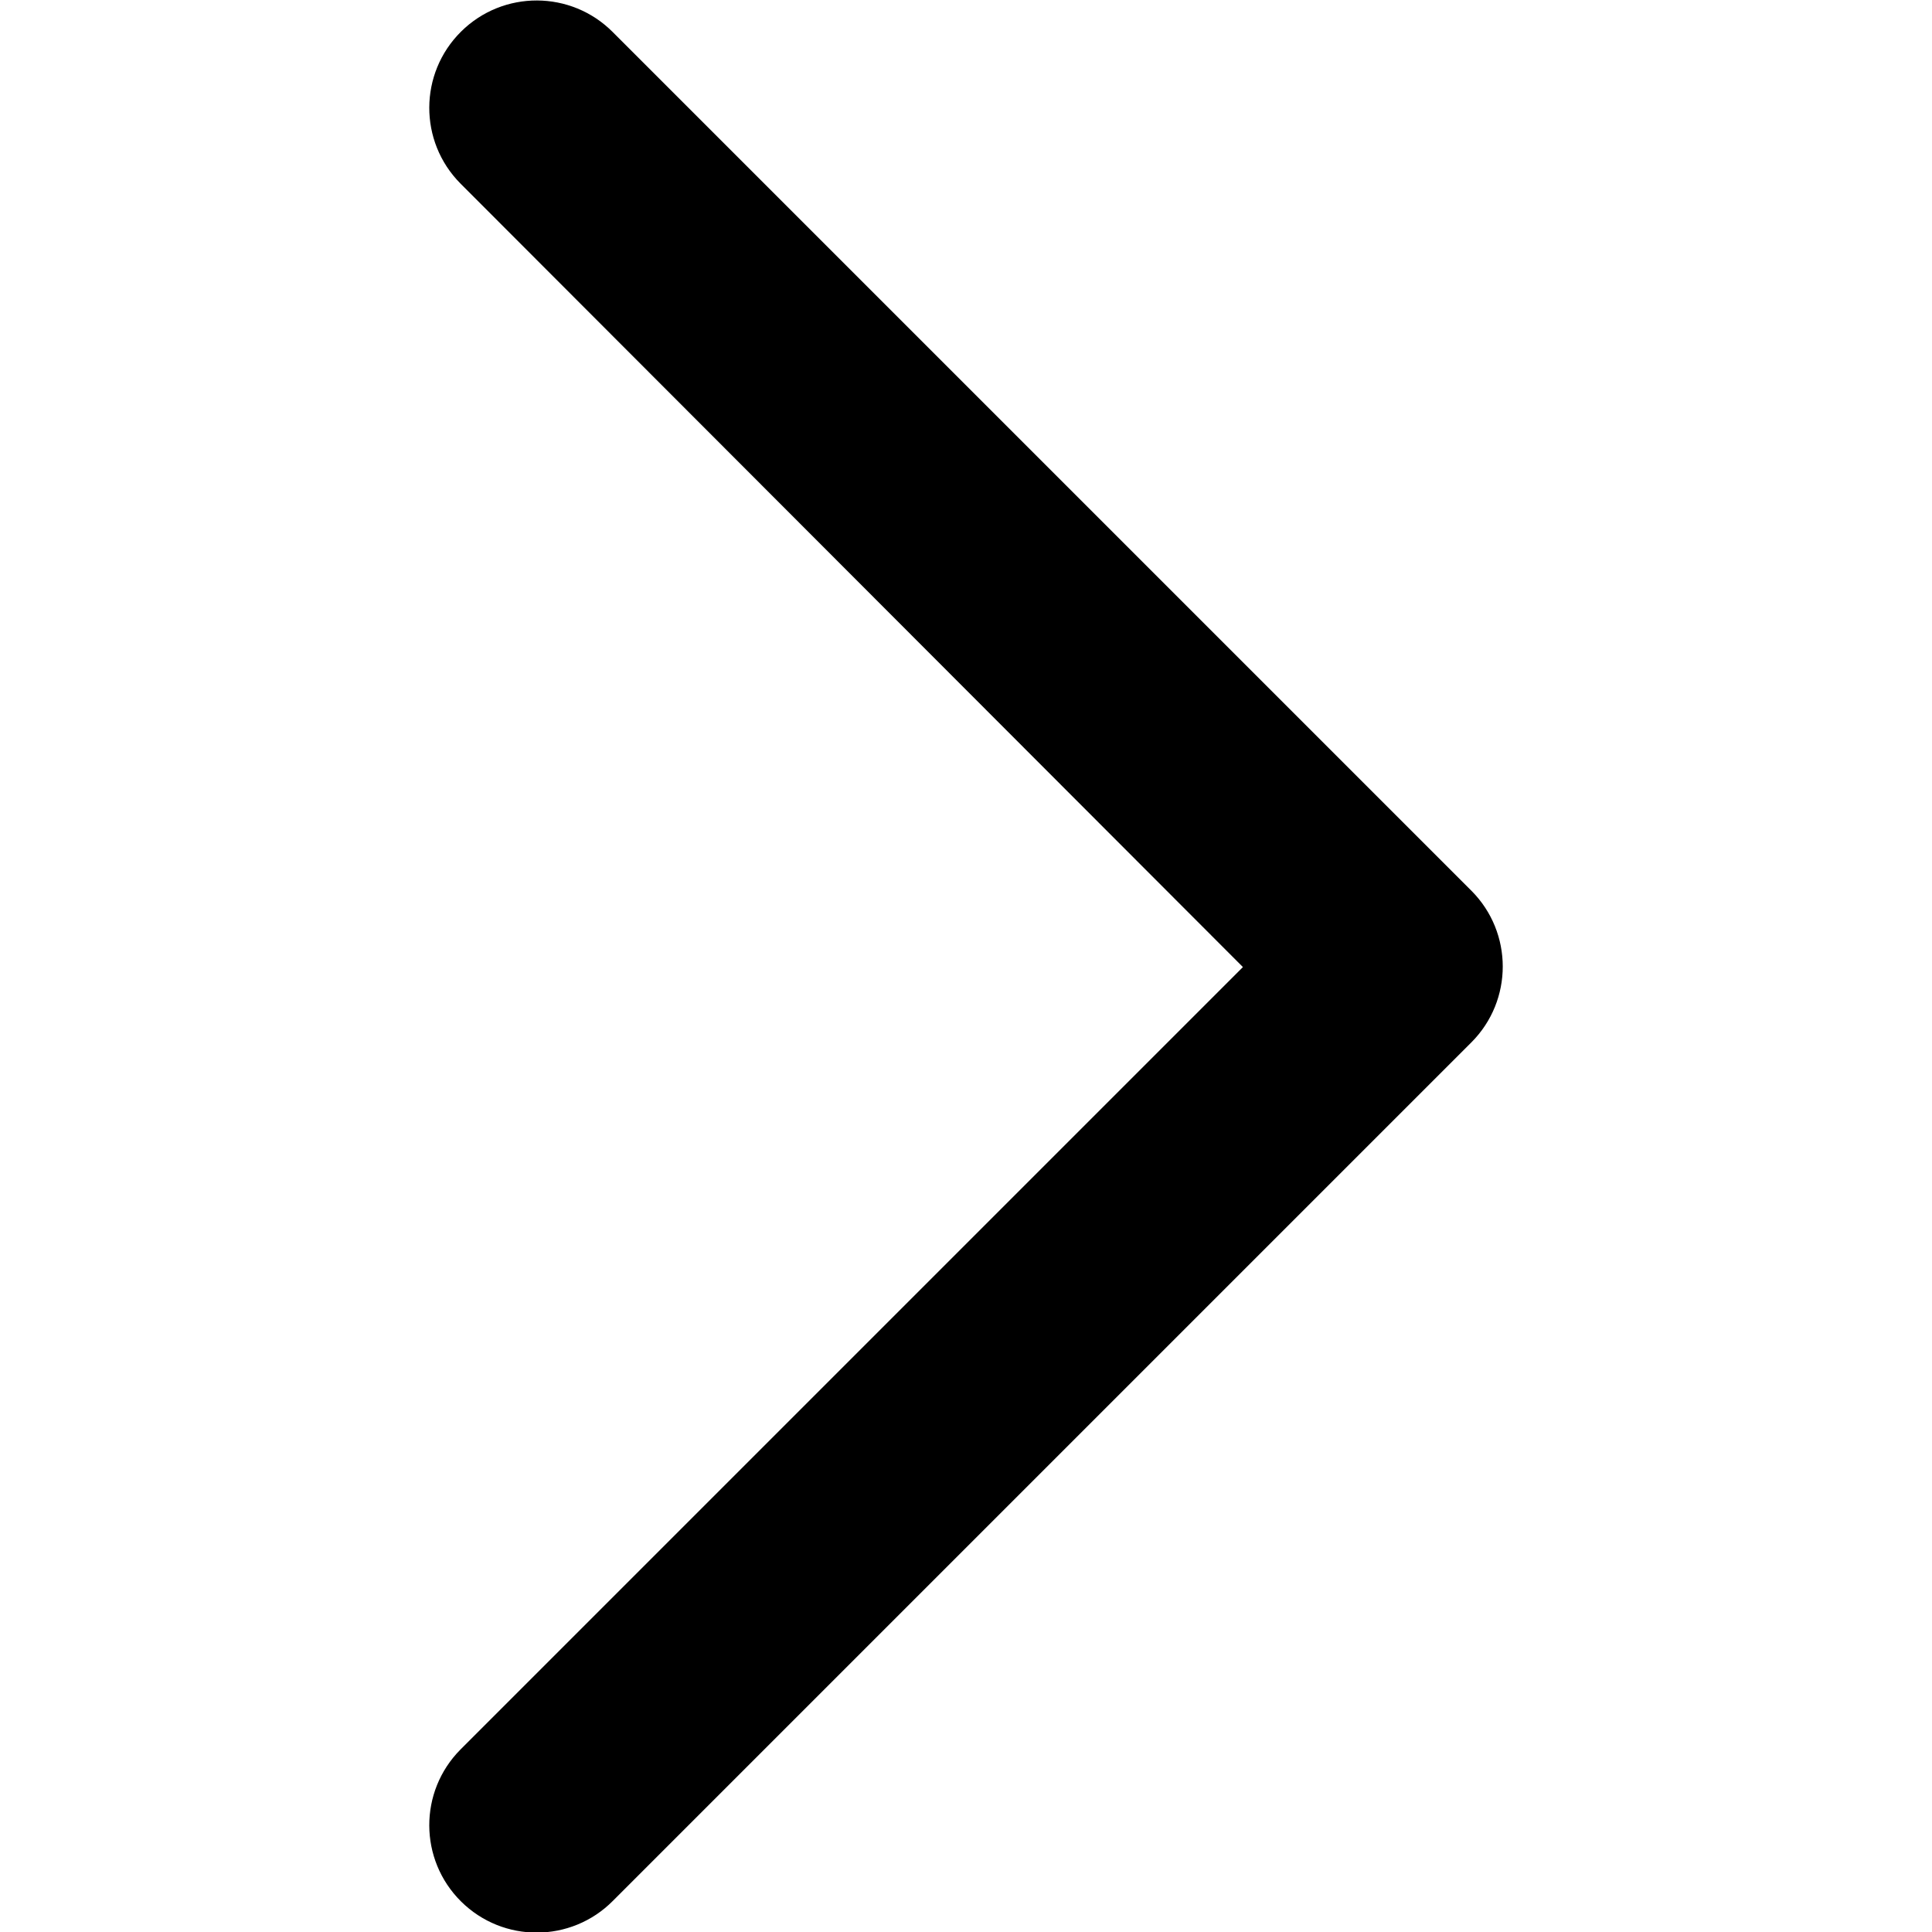
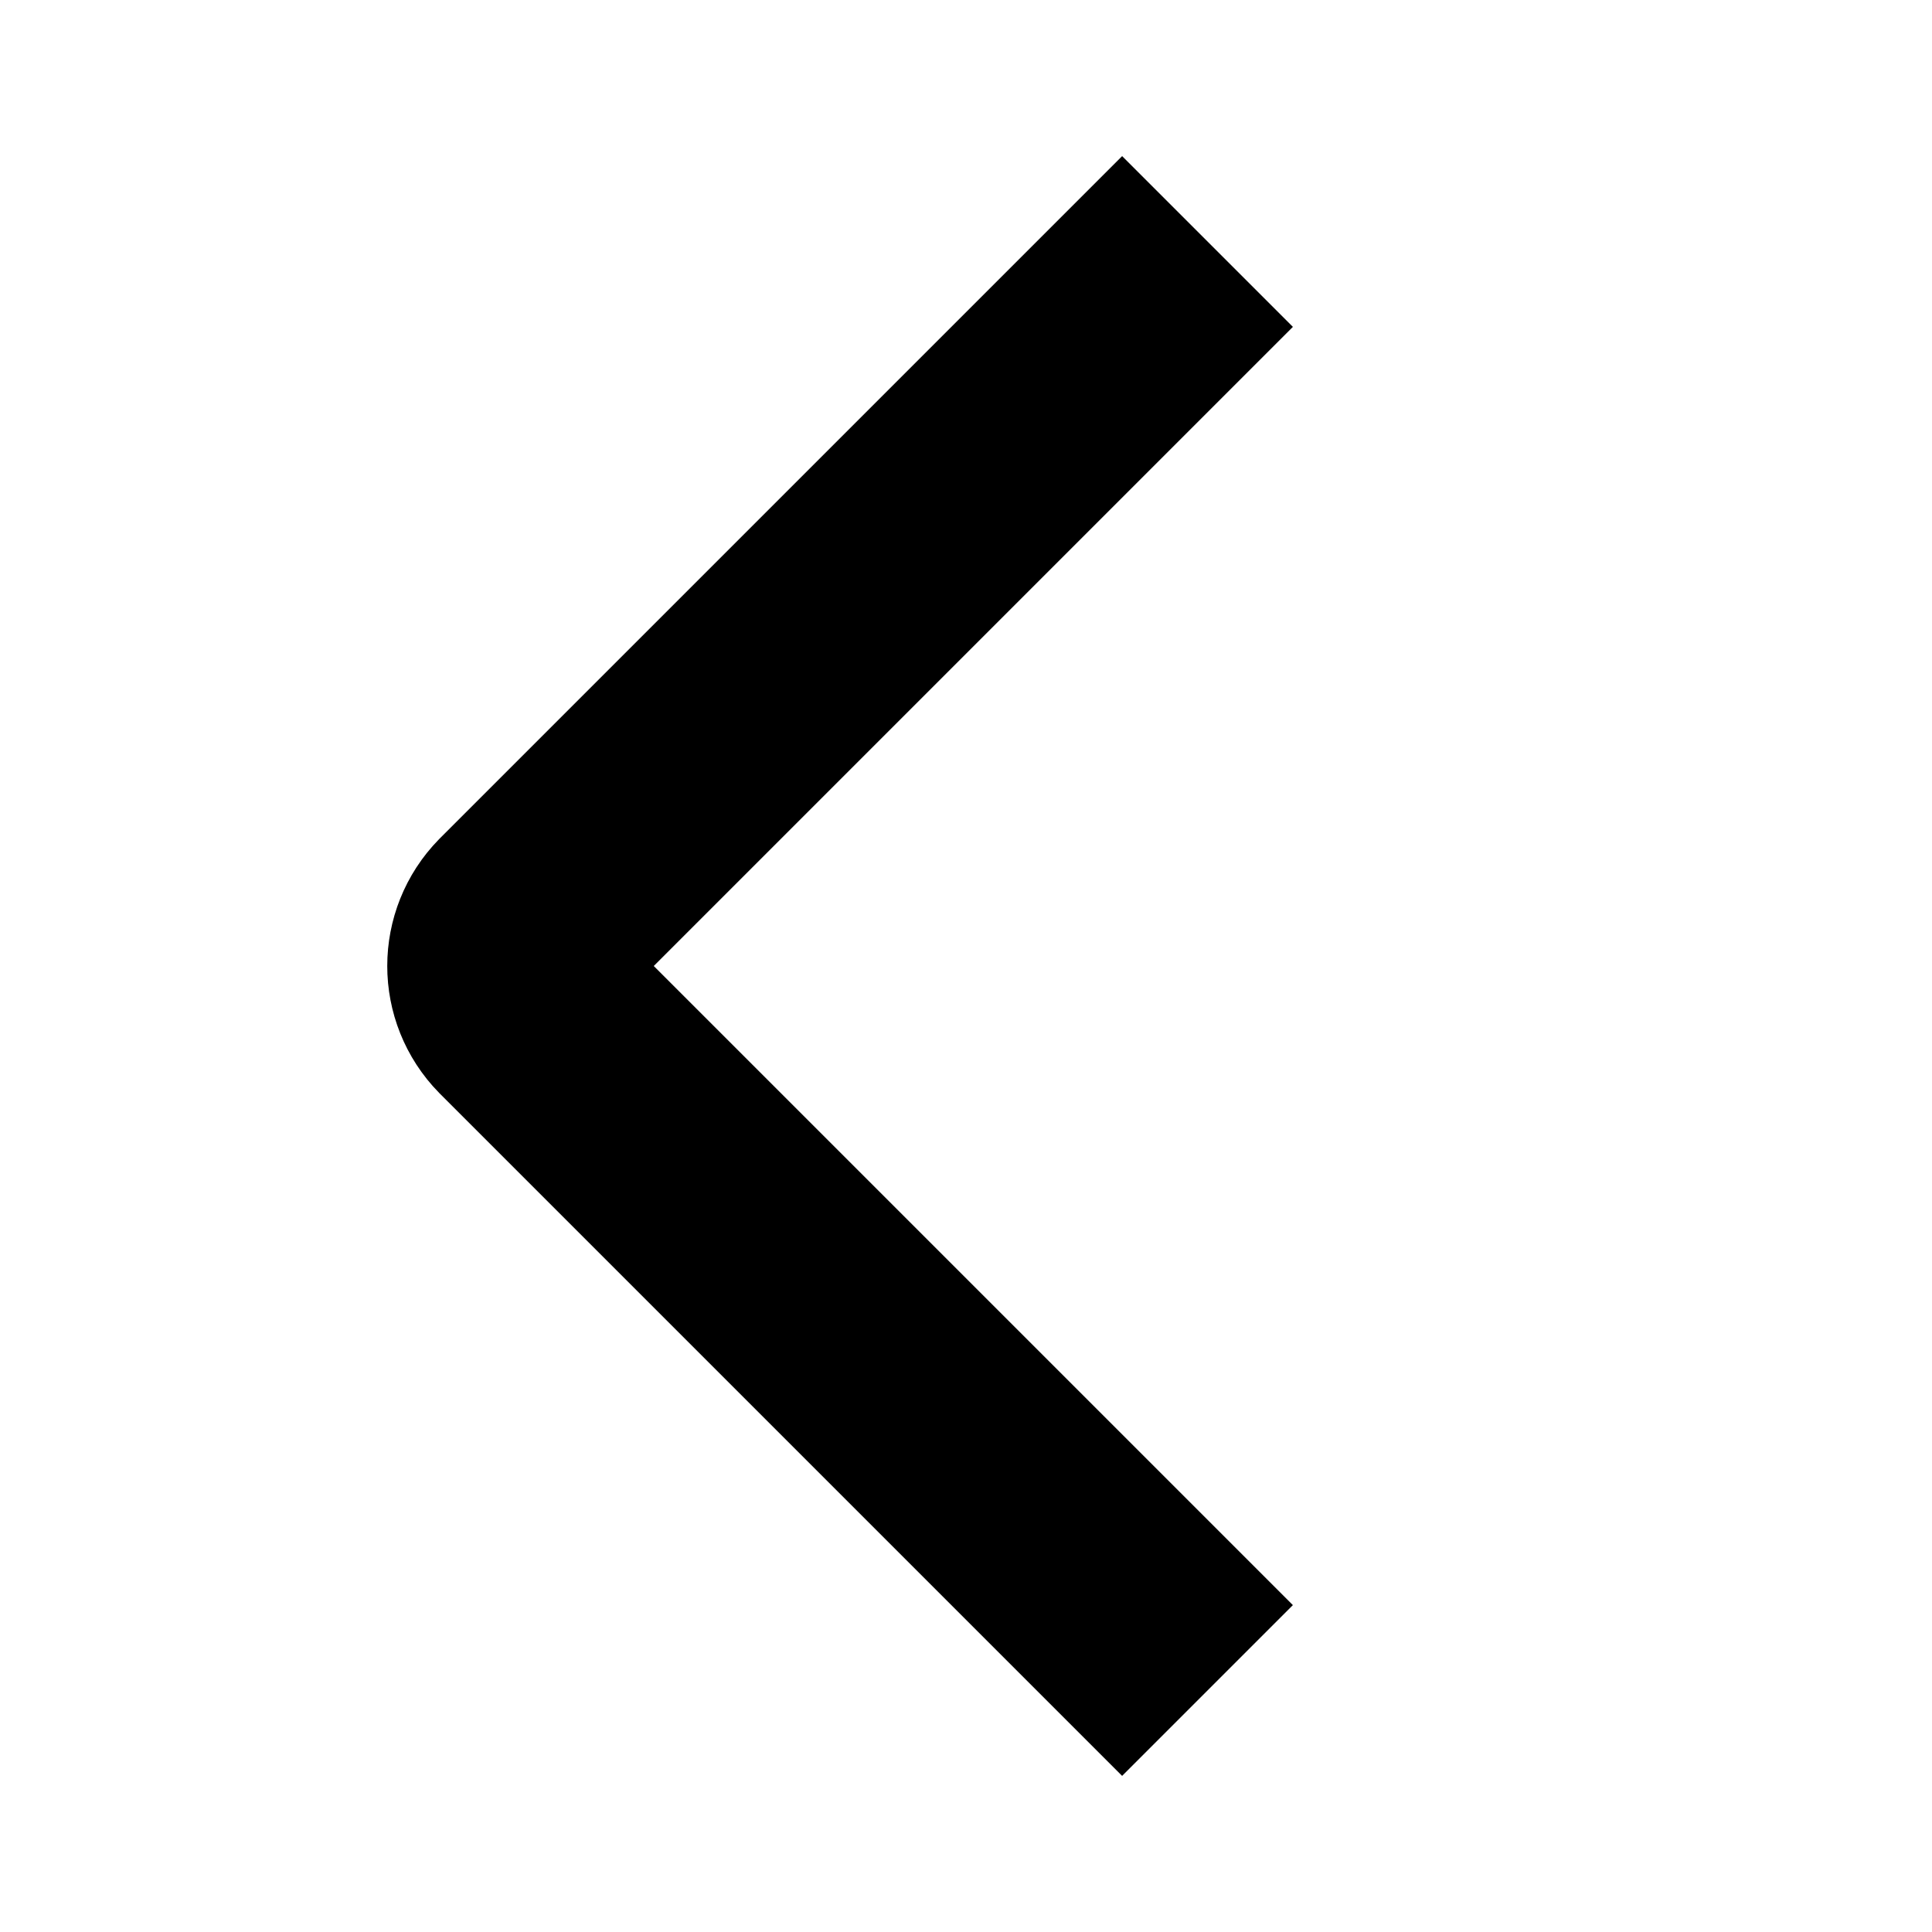
- <svg viewBox="0 0 18 18" role="presentation" aria-hidden="true" focusable="false" style="height: 12px; width: 12px; display: block; fill: currentcolor;">
-   <path d="m4.29 1.71a1 1 0 1 1 1.42-1.41l8 8a1 1 0 0 1 0 1.41l-8 8a1 1 0 1 1 -1.42-1.41l7.29-7.29z" fill-rule="evenodd" />
+ <svg xmlns="http://www.w3.org/2000/svg" viewBox="0 0 32 32" aria-hidden="true" role="presentation" focusable="false" style="display: block; fill: none; height: 12px; width: 12px; stroke: currentcolor; stroke-width: 4; overflow: visible;">
+   <path fill="none" d="M20 28 8.7 16.7a1 1 0 0 1 0-1.4L20 4" />
</svg>
